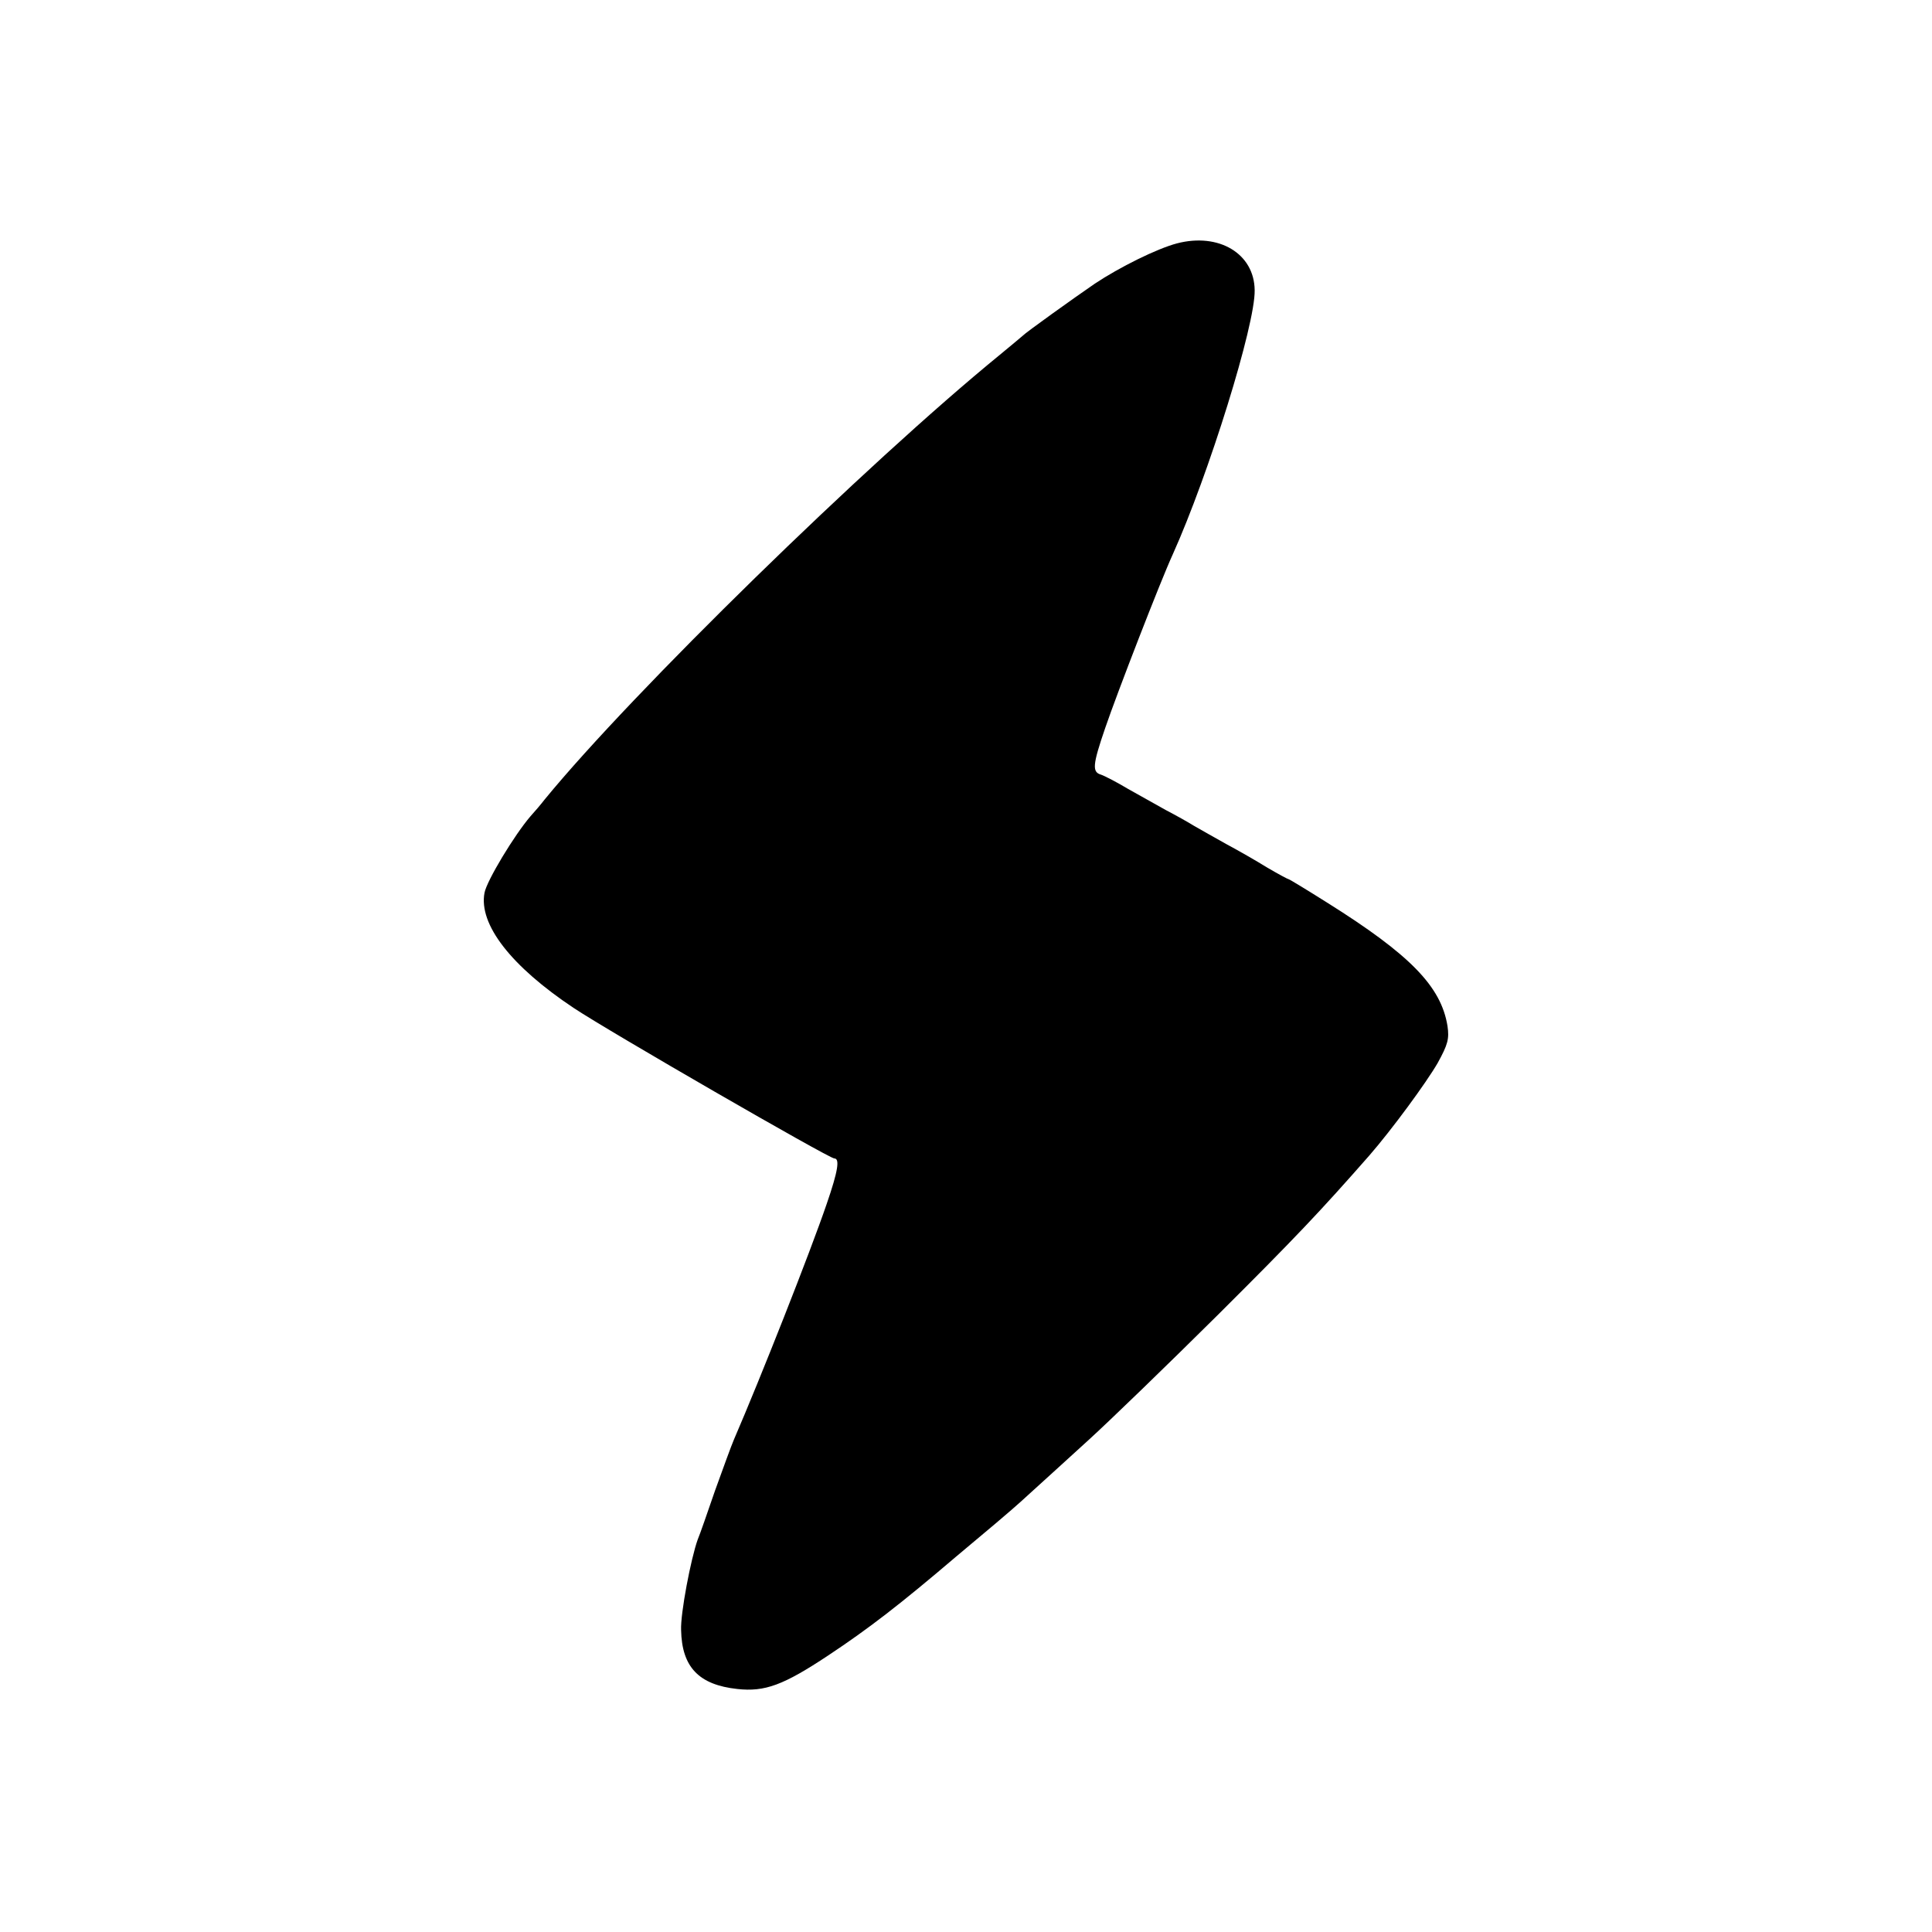
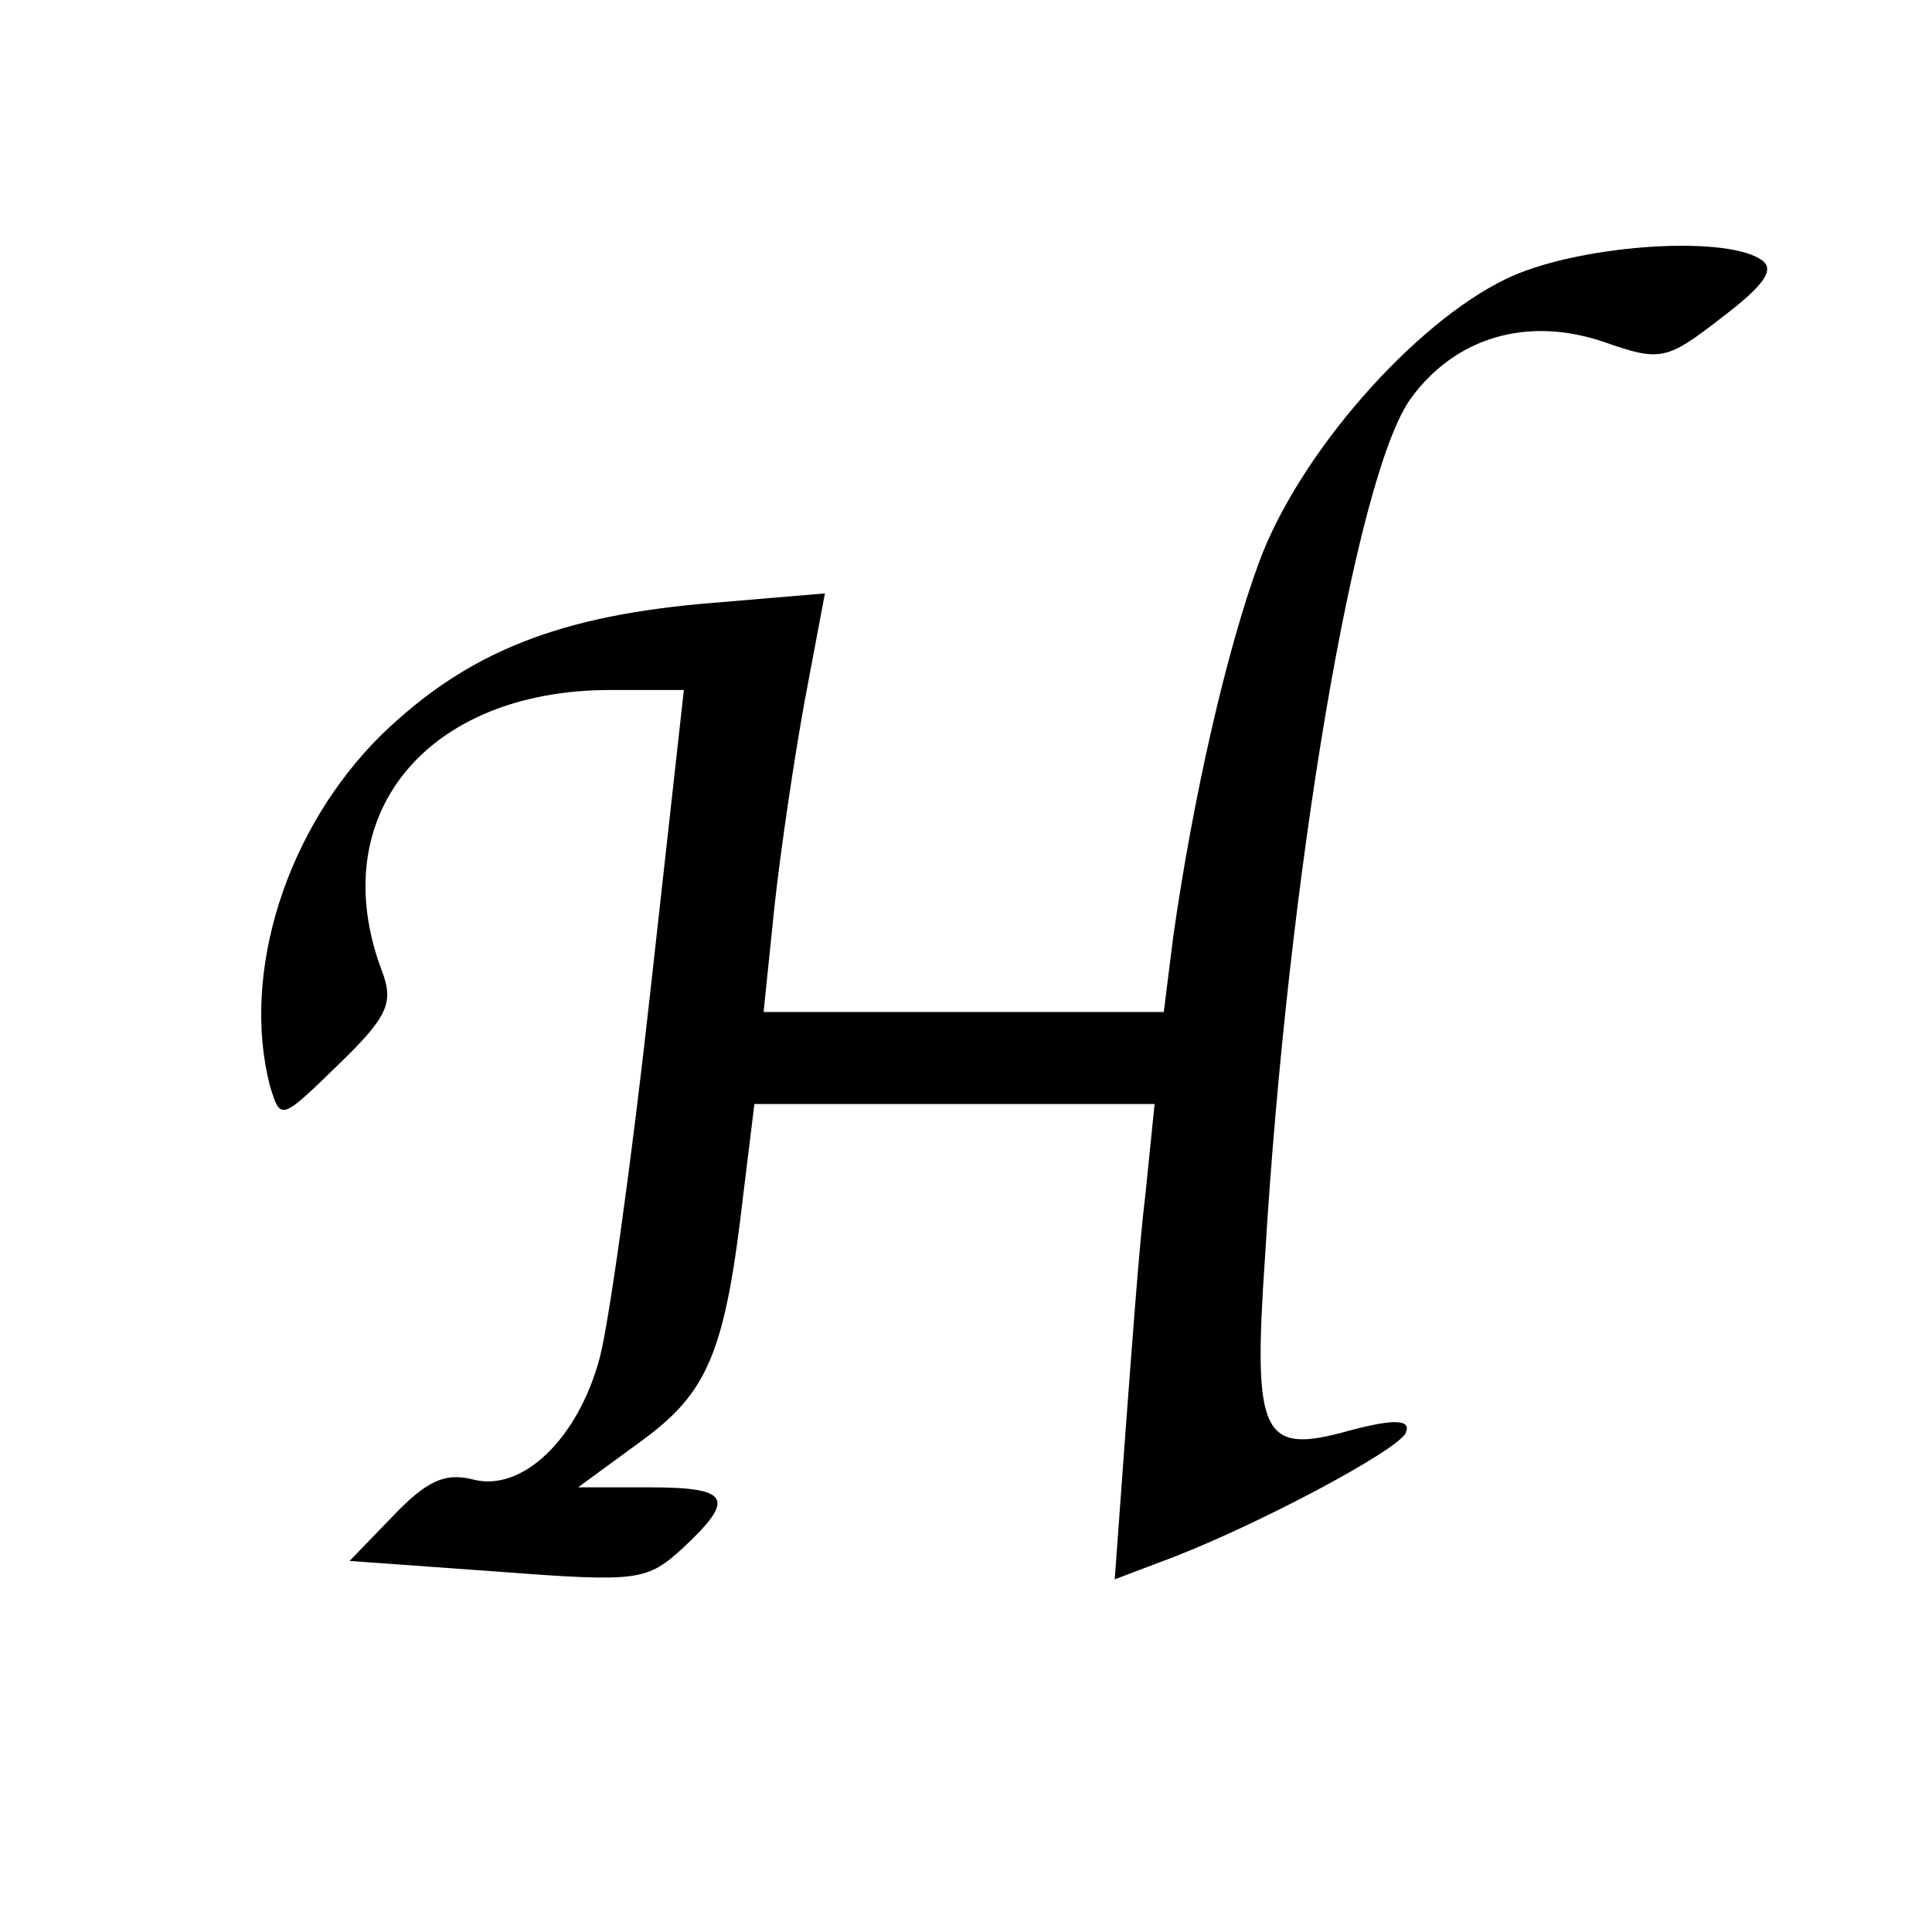
- <svg xmlns="http://www.w3.org/2000/svg" version="1.0" width="512pt" height="512pt" viewBox="0 0 512 512" preserveAspectRatio="xMidYMid meet">
-   <g transform="translate(0,512) scale(0.1,-0.1)" fill="#000000" stroke="none">
-     <path d="M3119 4475 c-53 -14 -152 -63 -218 -107 -54 -37 -184 -130 -191 -138 -3 -3 -30 -25 -60 -50 -355 -290 -974 -895 -1206 -1178 -10 -13 -27 -33 -38 -45 -43 -50 -116 -171 -122 -203 -16 -84 71 -195 236 -305 93 -62 677 -399 691 -399 15 0 10 -33 -20 -120 -44 -129 -176 -463 -246 -625 -7 -16 -29 -77 -50 -135 -20 -58 -40 -116 -46 -130 -18 -50 -46 -196 -44 -240 2 -98 47 -145 149 -156 73 -8 122 10 241 89 107 71 190 135 339 262 39 33 87 73 106 89 19 16 60 51 90 79 30 27 100 91 155 141 55 50 208 198 340 329 208 207 275 278 404 425 60 69 151 193 181 245 27 49 31 64 26 98 -17 105 -99 189 -319 327 -54 34 -100 62 -102 62 -2 0 -28 14 -57 31 -29 18 -78 46 -108 62 -30 17 -68 38 -85 48 -16 10 -50 29 -75 42 -25 14 -70 39 -100 56 -30 18 -63 35 -72 38 -24 7 -23 25 11 124 31 91 146 388 179 460 95 211 219 609 217 700 -1 97 -95 153 -206 124z" />
+ <svg xmlns="http://www.w3.org/2000/svg" version="1.0" width="126pt" height="126pt" viewBox="0 0 126 126" preserveAspectRatio="xMidYMid meet">
+   <g transform="translate(0,126) scale(0.1,-0.1)" fill="#000000" stroke="none">
+     <path d="M982 1078 c-60 -29 -135 -114 -161 -185 -21 -57 -43 -153 -56 -245 l-6 -48 -130 0 -131 0 7 68 c4 37 13 98 20 136 l13 69 -71 -6 c-102 -8 -162 -32 -218 -86 -62 -61 -92 -155 -73 -229 7 -23 7 -23 45 14 32 31 36 40 28 61 -38 101 29 183 149 183 l48 0 -22 -198 c-12 -109 -27 -216 -33 -238 -14 -52 -50 -87 -82 -79 -19 5 -31 -1 -53 -24 l-28 -29 97 -7 c92 -7 97 -6 121 16 34 32 30 39 -23 39 l-46 0 41 30 c44 32 55 58 67 163 l7 57 131 0 130 0 -6 -59 c-4 -32 -9 -102 -13 -155 l-7 -96 29 11 c58 21 158 74 161 85 3 8 -7 9 -37 1 -57 -16 -63 -4 -55 113 15 250 59 510 95 560 29 40 76 54 126 37 37 -13 41 -12 77 16 29 22 35 32 25 38 -25 16 -121 9 -166 -13z" />
  </g>
</svg>
